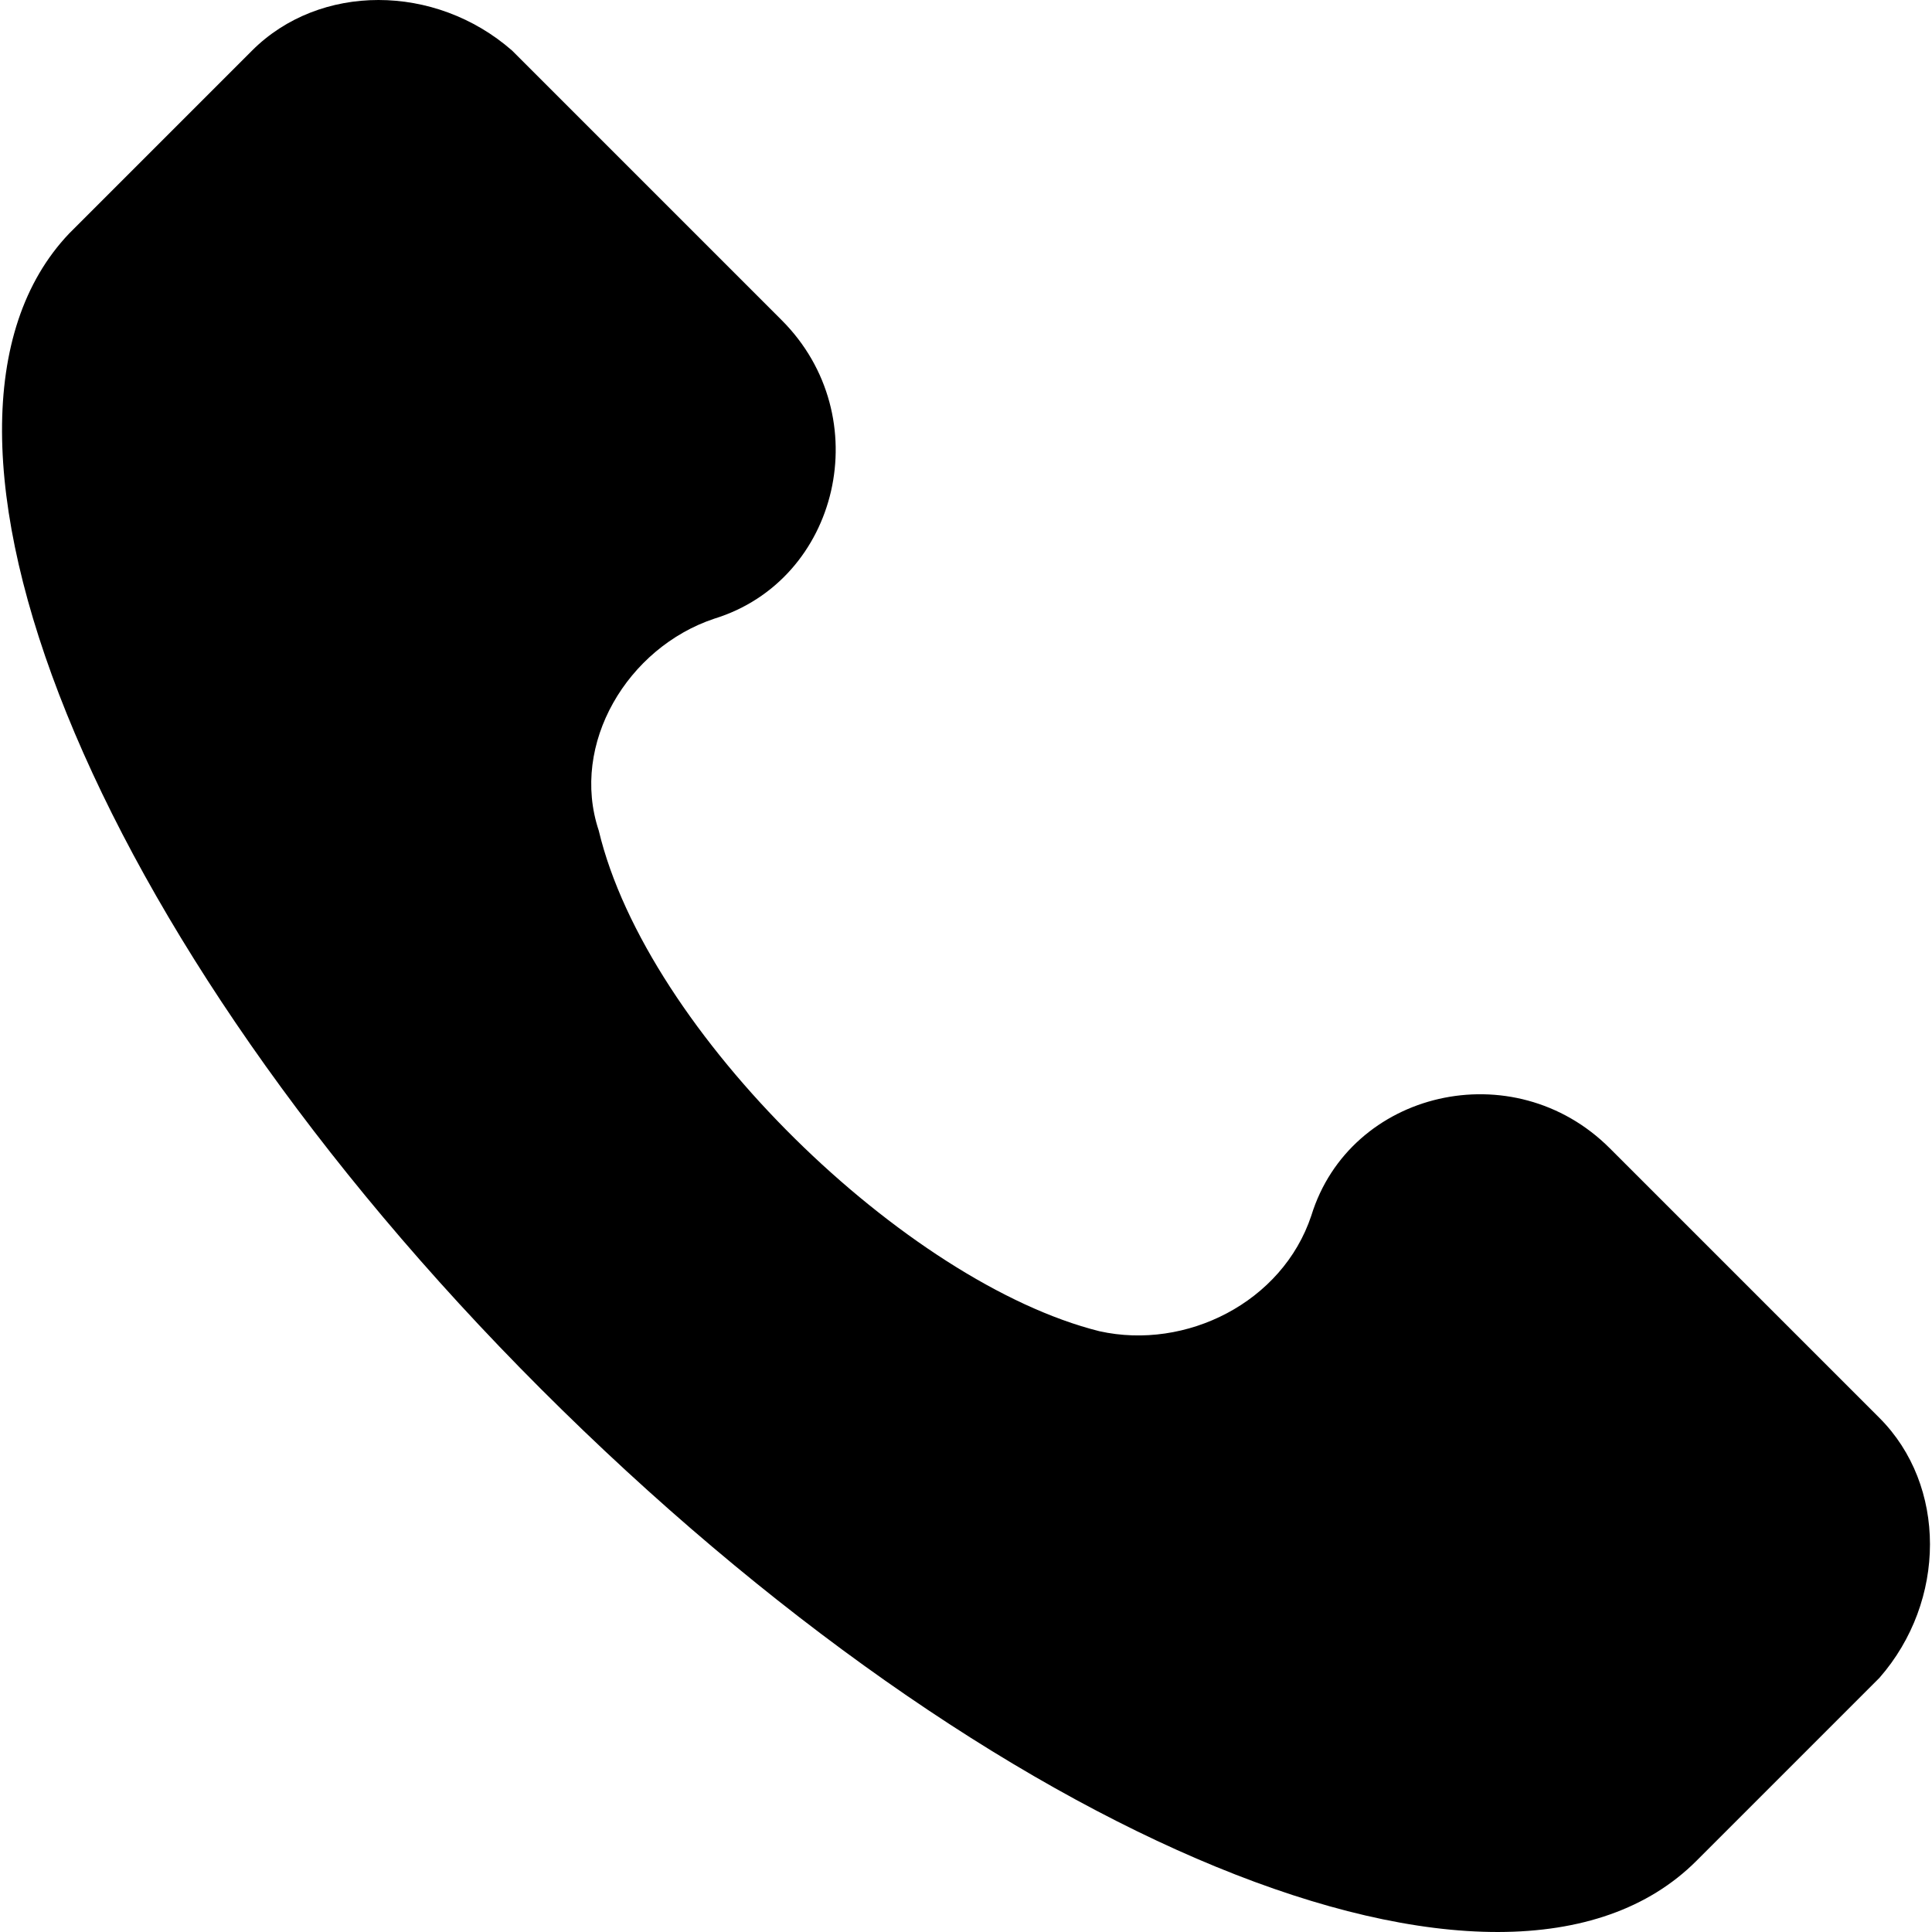
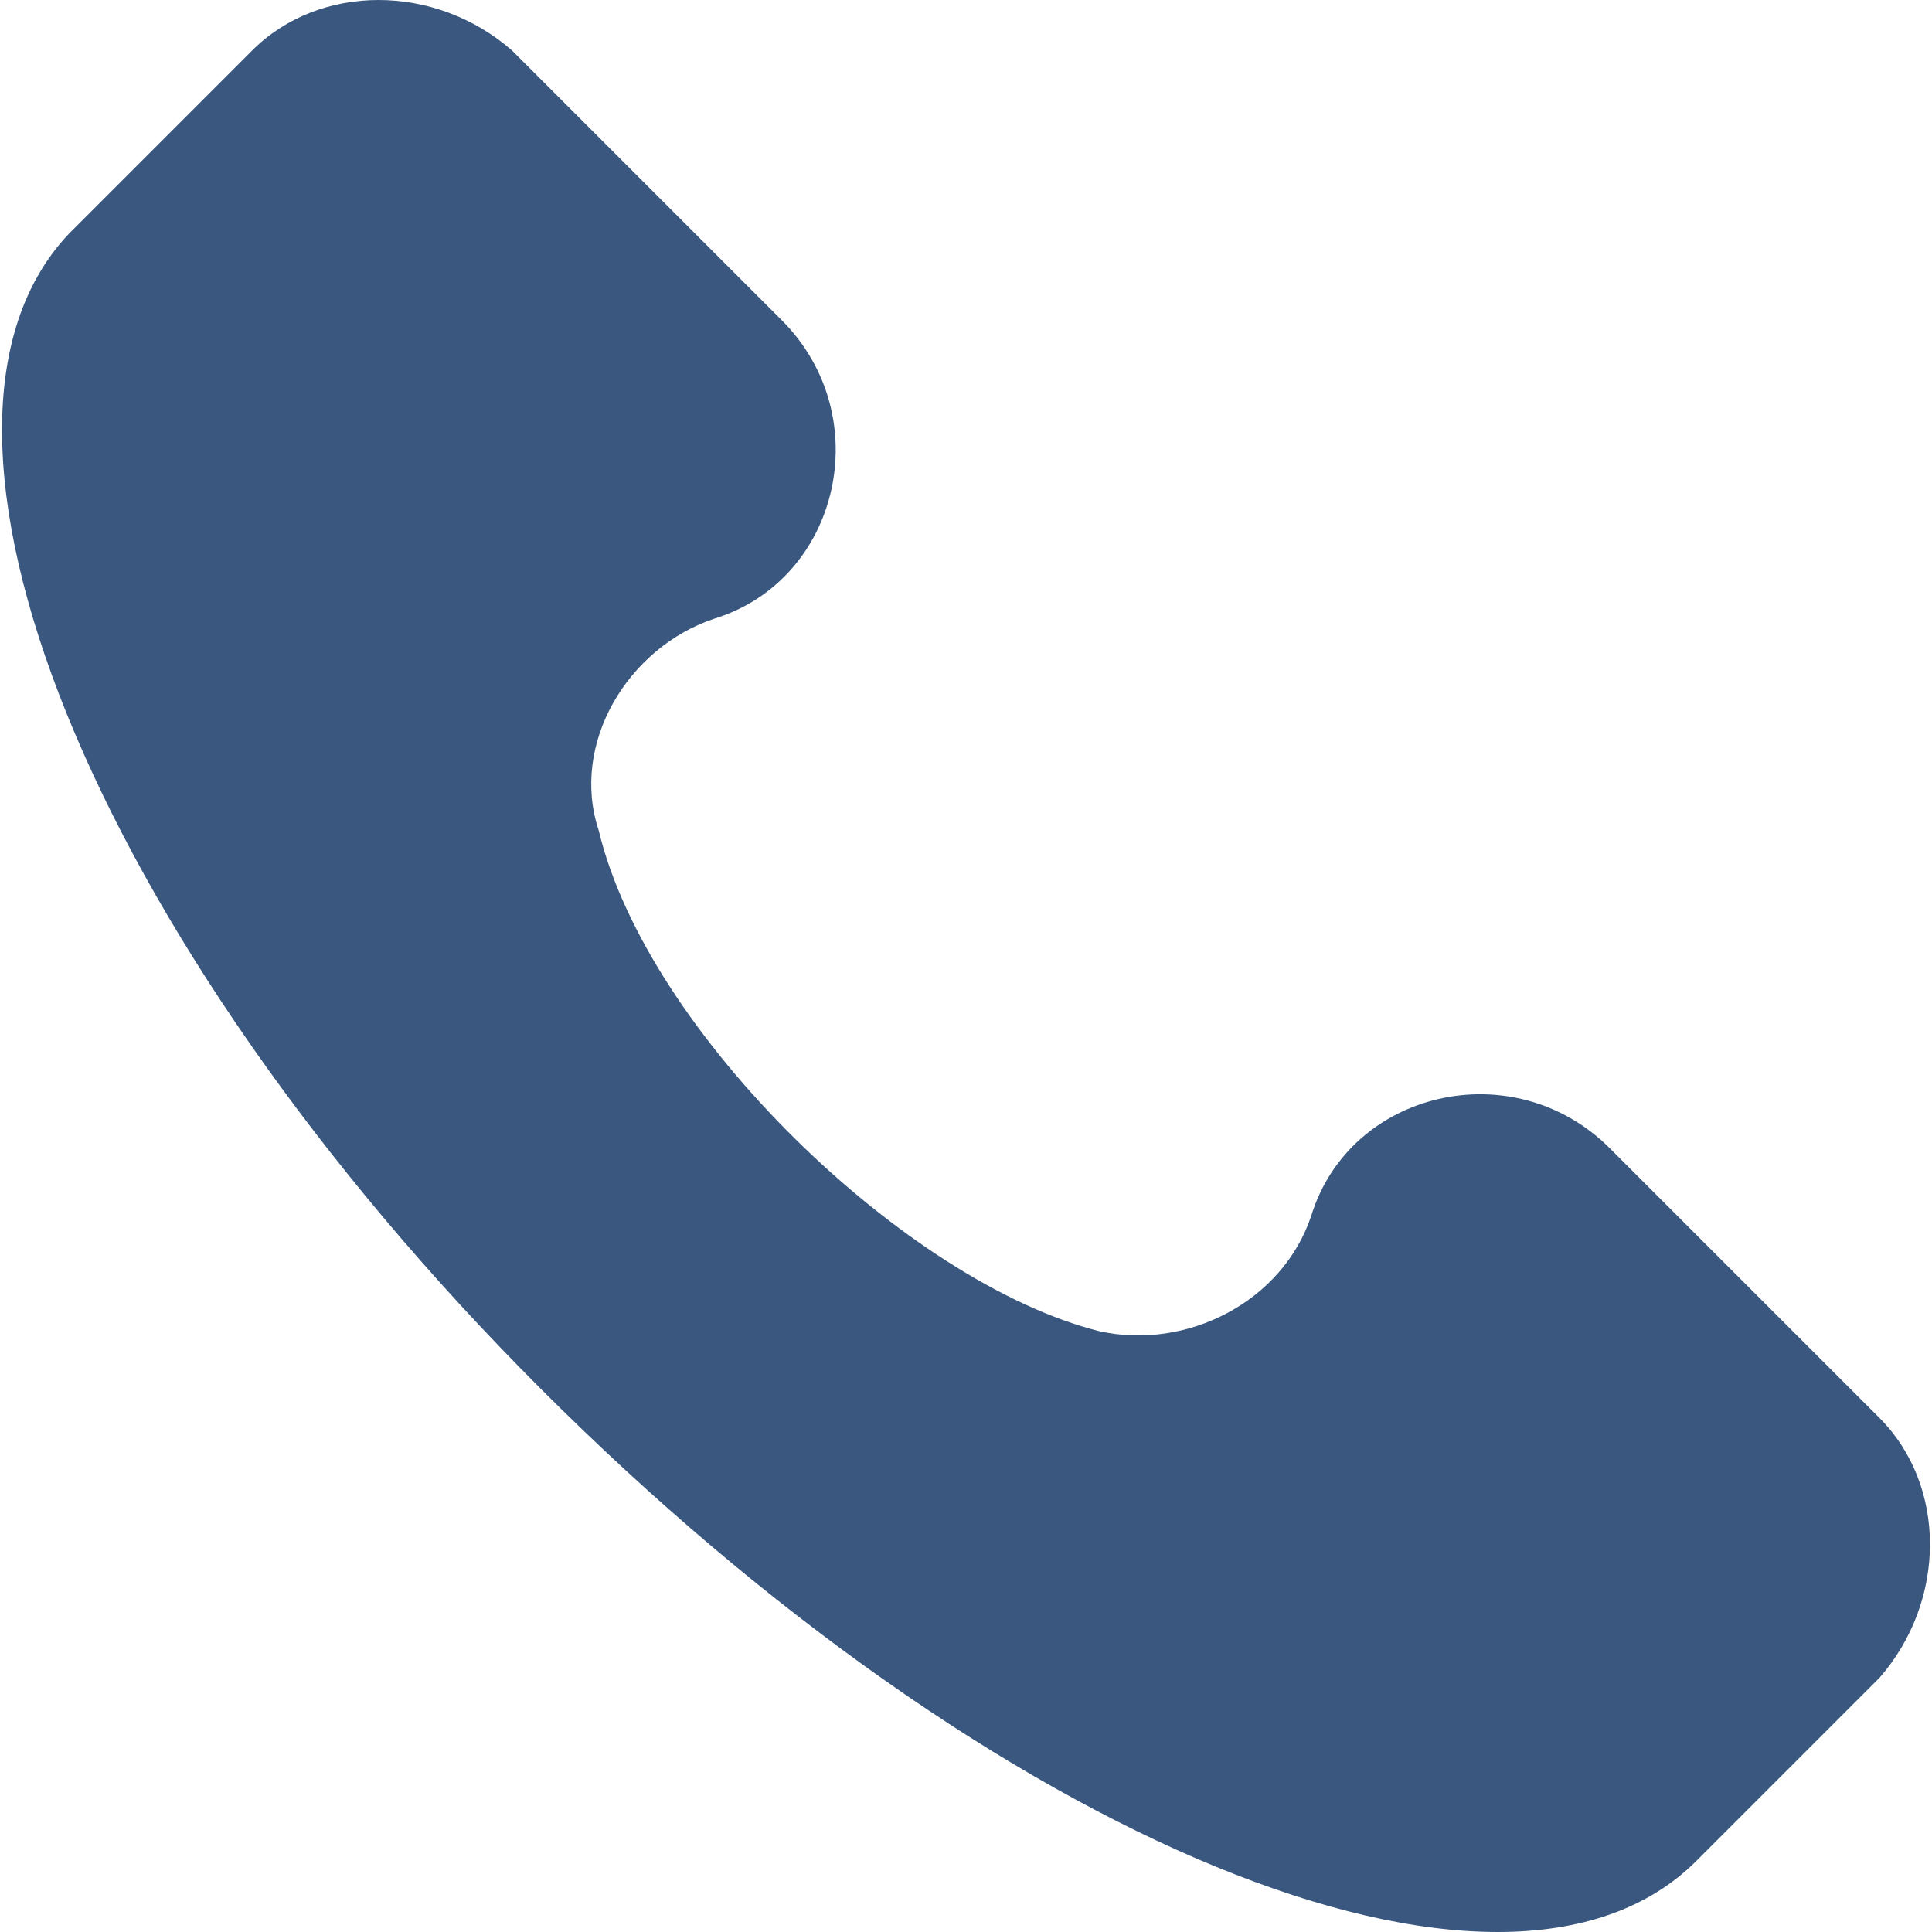
<svg xmlns="http://www.w3.org/2000/svg" version="1.1" id="Capa_1" x="0px" y="0px" viewBox="0 0 513.64 513.64" style="enable-background:new 0 0 513.64 513.64;" xml:space="preserve">
  <g>
    <g>
-       <path d="M499.66,376.96l-71.68-71.68c-25.6-25.6-69.12-15.359-79.36,17.92c-7.68,23.041-33.28,35.841-56.32,30.72    c-51.2-12.8-120.32-79.36-133.12-133.12c-7.68-23.041,7.68-48.641,30.72-56.32c33.28-10.24,43.52-53.76,17.92-79.36l-71.68-71.68    c-20.48-17.92-51.2-17.92-69.12,0l-48.64,48.64c-48.64,51.2,5.12,186.88,125.44,307.2c120.32,120.32,256,176.641,307.2,125.44    l48.64-48.64C517.581,425.6,517.581,394.88,499.66,376.96z" />
+       <path style="fill: #39577f;" d="M499.66,376.96l-71.68-71.68c-25.6-25.6-69.12-15.359-79.36,17.92c-7.68,23.041-33.28,35.841-56.32,30.72    c-51.2-12.8-120.32-79.36-133.12-133.12c-7.68-23.041,7.68-48.641,30.72-56.32c33.28-10.24,43.52-53.76,17.92-79.36l-71.68-71.68    c-20.48-17.92-51.2-17.92-69.12,0l-48.64,48.64c-48.64,51.2,5.12,186.88,125.44,307.2c120.32,120.32,256,176.641,307.2,125.44    l48.64-48.64C517.581,425.6,517.581,394.88,499.66,376.96z" />
    </g>
  </g>
  <g>
</g>
  <g>
</g>
  <g>
</g>
  <g>
</g>
  <g>
</g>
  <g>
</g>
  <g>
</g>
  <g>
</g>
  <g>
</g>
  <g>
</g>
  <g>
</g>
  <g>
</g>
  <g>
</g>
  <g>
</g>
  <g>
</g>
</svg>
